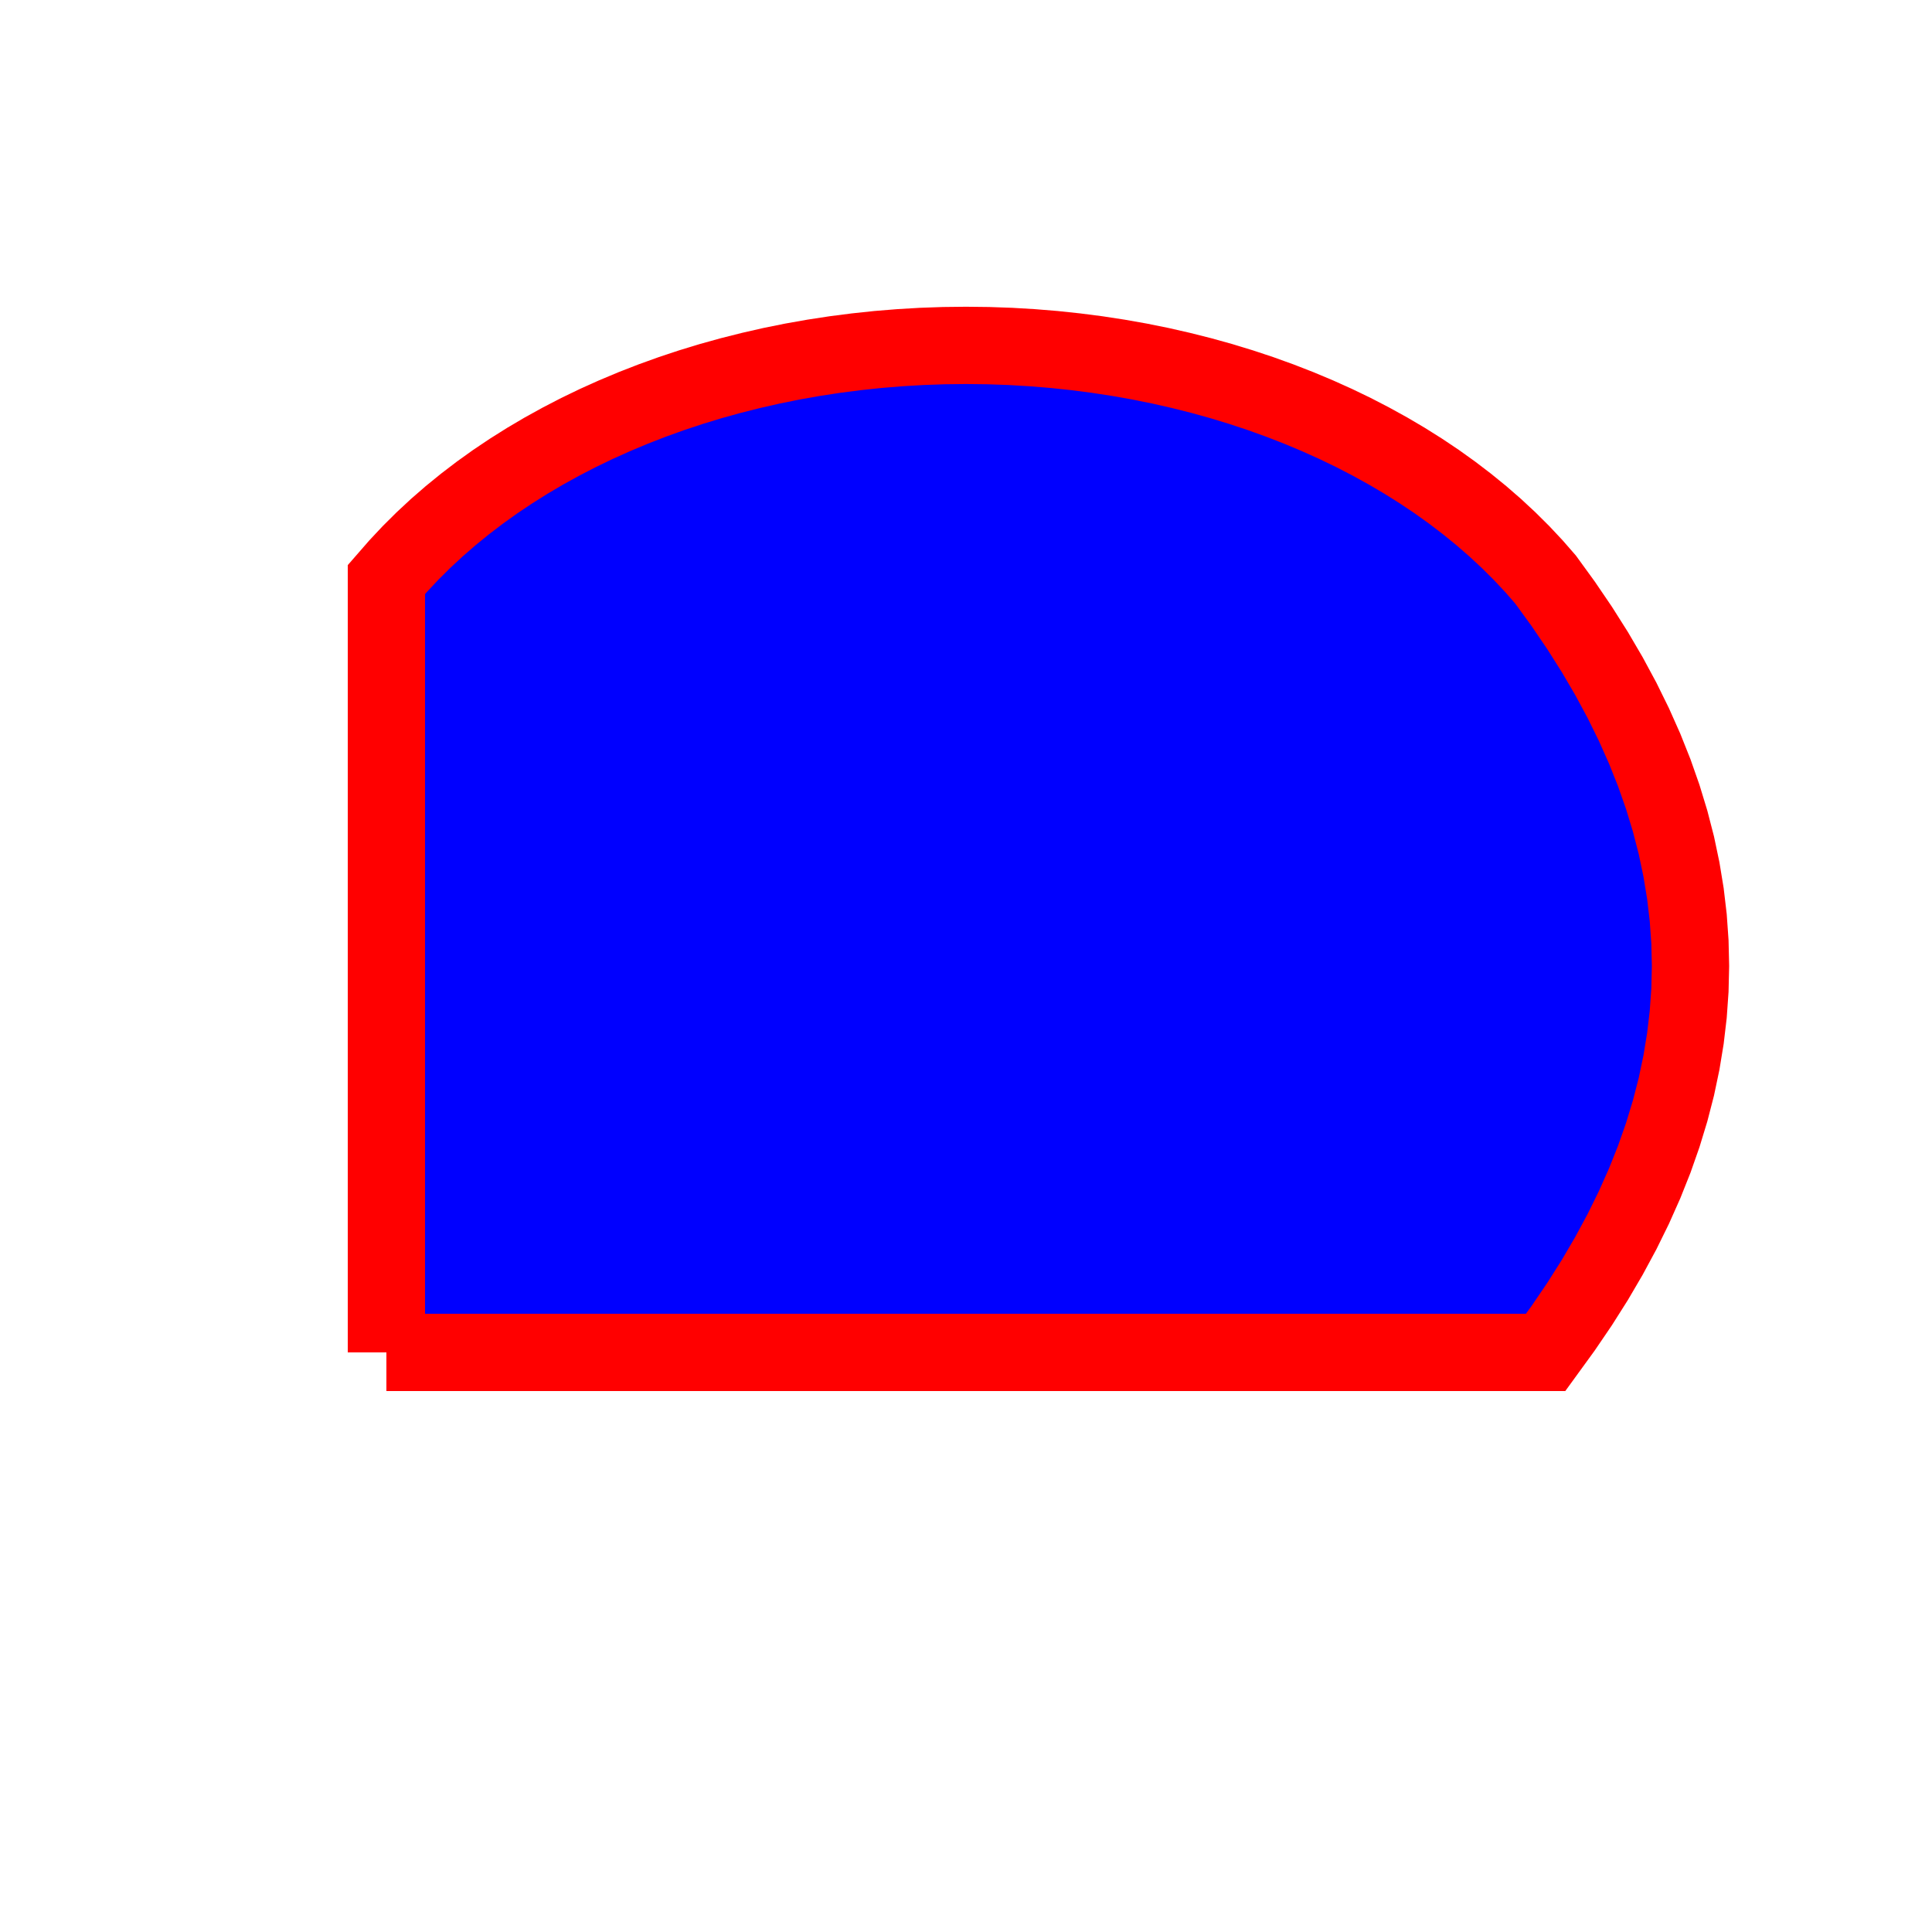
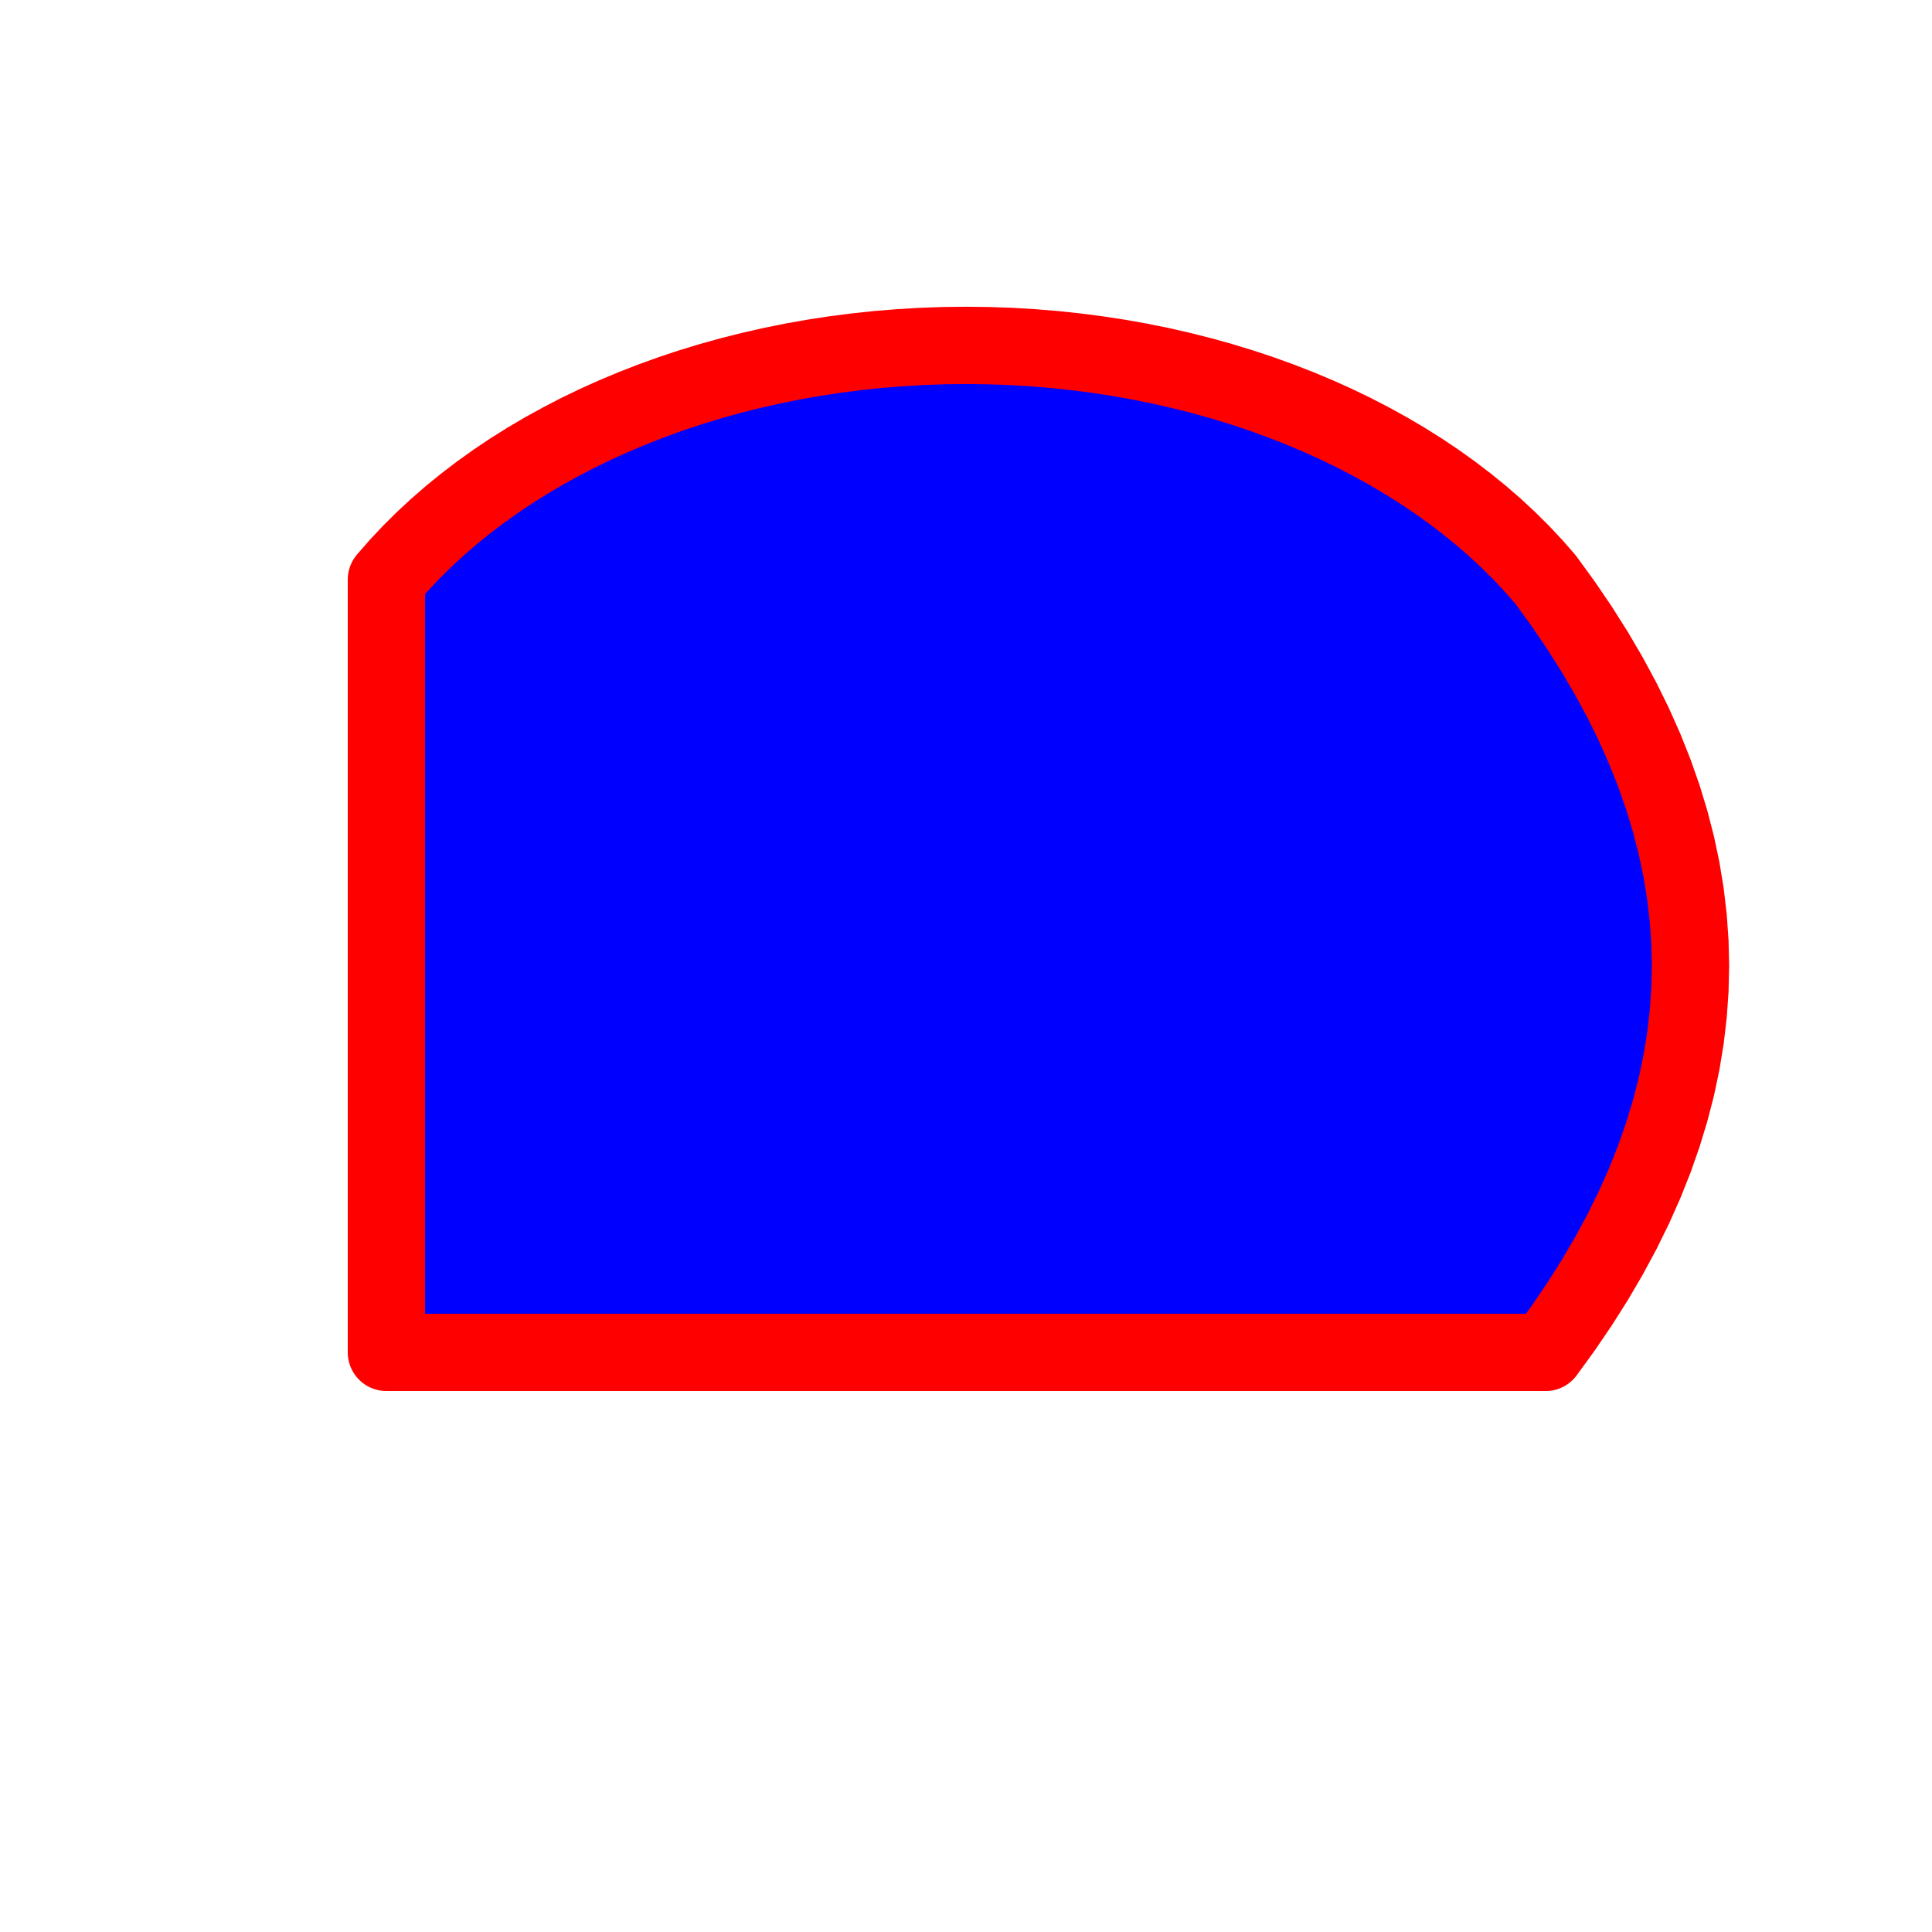
<svg xmlns="http://www.w3.org/2000/svg" height="100" width="100">
  <g>
    <defs>
      <clipPath id="my_curve_layer_filled_clip_path">
        <rect height="100" width="100" x="0" y="0" />
      </clipPath>
    </defs>
    <g height="100" width="100">
      <g clip-path="url(#my_curve_layer_filled_clip_path)" transform="translate(0,0)">
        <path d="M 20 70 L 20.172 70 L 20.674 70 L 21.483 70 L 22.578 70 L 23.937 70 L 25.537 70 L 27.357 70 L 29.375 70 L 31.569 70 L 33.916 70 L 36.395 70 L 38.984 70 L 41.661 70 L 44.404 70 L 47.191 70 L 50 70 L 52.809 70 L 55.596 70 L 58.339 70 L 61.016 70 L 63.605 70 L 66.084 70 L 68.431 70 L 70.625 70 L 72.643 70 L 74.463 70 L 76.063 70 L 77.422 70 L 78.517 70 L 79.326 70 L 79.828 70 L 80 70 L 80.908 68.75 L 81.758 67.5 L 82.549 66.25 L 83.281 65 L 83.955 63.75 L 84.57 62.5 L 85.127 61.25 L 85.625 60 L 86.064 58.75 L 86.445 57.5 L 86.768 56.25 L 87.031 55 L 87.236 53.75 L 87.383 52.5 L 87.471 51.25 L 87.5 50 L 87.471 48.75 L 87.383 47.5 L 87.236 46.25 L 87.031 45 L 86.768 43.75 L 86.445 42.5 L 86.064 41.25 L 85.625 40 L 85.127 38.75 L 84.57 37.5 L 83.955 36.25 L 83.281 35 L 82.549 33.75 L 81.758 32.5 L 80.908 31.25 L 80 30 L 79.392 29.303 L 78.755 28.624 L 78.09 27.963 L 77.398 27.319 L 76.679 26.694 L 75.934 26.088 L 75.165 25.501 L 74.371 24.932 L 73.553 24.384 L 72.712 23.855 L 71.85 23.347 L 70.966 22.859 L 70.062 22.391 L 69.138 21.945 L 68.195 21.521 L 67.234 21.118 L 66.256 20.737 L 65.26 20.378 L 64.249 20.042 L 63.223 19.729 L 62.182 19.44 L 61.127 19.174 L 60.06 18.931 L 58.981 18.713 L 57.89 18.52 L 56.788 18.351 L 55.677 18.208 L 54.557 18.089 L 53.428 17.997 L 52.292 17.93 L 51.149 17.89 L 50 17.877 L 48.851 17.89 L 47.708 17.93 L 46.572 17.997 L 45.443 18.089 L 44.323 18.208 L 43.212 18.351 L 42.11 18.52 L 41.019 18.713 L 39.94 18.931 L 38.873 19.174 L 37.818 19.44 L 36.777 19.729 L 35.751 20.042 L 34.74 20.378 L 33.744 20.737 L 32.766 21.118 L 31.805 21.521 L 30.862 21.945 L 29.938 22.391 L 29.034 22.859 L 28.15 23.347 L 27.288 23.855 L 26.447 24.384 L 25.629 24.932 L 24.835 25.501 L 24.066 26.088 L 23.321 26.694 L 22.602 27.319 L 21.91 27.963 L 21.245 28.624 L 20.608 29.303 L 20 30 L 20 30.115 L 20 30.449 L 20 30.989 L 20 31.719 L 20 32.625 L 20 33.691 L 20 34.905 L 20 36.25 L 20 37.712 L 20 39.277 L 20 40.93 L 20 42.656 L 20 44.441 L 20 46.27 L 20 48.127 L 20 50 L 20 51.873 L 20 53.73 L 20 55.559 L 20 57.344 L 20 59.07 L 20 60.723 L 20 62.288 L 20 63.75 L 20 65.095 L 20 66.309 L 20 67.375 L 20 68.281 L 20 69.011 L 20 69.551 L 20 69.885 L 20 70" fill="rgb(0, 0, 255)" opacity="1" />
      </g>
      <g clip-path="url(#my_curve_layer_filled_clip_path)" transform="translate(0,0)">
-         <path d="M 20 70 L 20.172 70 L 20.674 70 L 21.483 70 L 22.578 70 L 23.937 70 L 25.537 70 L 27.357 70 L 29.375 70 L 31.569 70 L 33.916 70 L 36.395 70 L 38.984 70 L 41.661 70 L 44.404 70 L 47.191 70 L 50 70 L 52.809 70 L 55.596 70 L 58.339 70 L 61.016 70 L 63.605 70 L 66.084 70 L 68.431 70 L 70.625 70 L 72.643 70 L 74.463 70 L 76.063 70 L 77.422 70 L 78.517 70 L 79.326 70 L 79.828 70 L 80 70 L 80.908 68.75 L 81.758 67.5 L 82.549 66.25 L 83.281 65 L 83.955 63.75 L 84.57 62.5 L 85.127 61.25 L 85.625 60 L 86.064 58.75 L 86.445 57.5 L 86.768 56.25 L 87.031 55 L 87.236 53.75 L 87.383 52.5 L 87.471 51.25 L 87.5 50 L 87.471 48.75 L 87.383 47.5 L 87.236 46.25 L 87.031 45 L 86.768 43.75 L 86.445 42.5 L 86.064 41.25 L 85.625 40 L 85.127 38.75 L 84.57 37.5 L 83.955 36.25 L 83.281 35 L 82.549 33.75 L 81.758 32.5 L 80.908 31.25 L 80 30 L 79.392 29.303 L 78.755 28.624 L 78.09 27.963 L 77.398 27.319 L 76.679 26.694 L 75.934 26.088 L 75.165 25.501 L 74.371 24.932 L 73.553 24.384 L 72.712 23.855 L 71.85 23.347 L 70.966 22.859 L 70.062 22.391 L 69.138 21.945 L 68.195 21.521 L 67.234 21.118 L 66.256 20.737 L 65.26 20.378 L 64.249 20.042 L 63.223 19.729 L 62.182 19.44 L 61.127 19.174 L 60.06 18.931 L 58.981 18.713 L 57.89 18.52 L 56.788 18.351 L 55.677 18.208 L 54.557 18.089 L 53.428 17.997 L 52.292 17.93 L 51.149 17.89 L 50 17.877 L 48.851 17.89 L 47.708 17.93 L 46.572 17.997 L 45.443 18.089 L 44.323 18.208 L 43.212 18.351 L 42.11 18.52 L 41.019 18.713 L 39.94 18.931 L 38.873 19.174 L 37.818 19.44 L 36.777 19.729 L 35.751 20.042 L 34.74 20.378 L 33.744 20.737 L 32.766 21.118 L 31.805 21.521 L 30.862 21.945 L 29.938 22.391 L 29.034 22.859 L 28.15 23.347 L 27.288 23.855 L 26.447 24.384 L 25.629 24.932 L 24.835 25.501 L 24.066 26.088 L 23.321 26.694 L 22.602 27.319 L 21.91 27.963 L 21.245 28.624 L 20.608 29.303 L 20 30 L 20 30.115 L 20 30.449 L 20 30.989 L 20 31.719 L 20 32.625 L 20 33.691 L 20 34.905 L 20 36.25 L 20 37.712 L 20 39.277 L 20 40.93 L 20 42.656 L 20 44.441 L 20 46.27 L 20 48.127 L 20 50 L 20 51.873 L 20 53.73 L 20 55.559 L 20 57.344 L 20 59.07 L 20 60.723 L 20 62.288 L 20 63.75 L 20 65.095 L 20 66.309 L 20 67.375 L 20 68.281 L 20 69.011 L 20 69.551 L 20 69.885 L 20 70" fill="none" opacity="1" stroke="rgb(255, 0, 0)" stroke-width="4" />
+         <path d="M 20 70 L 20.172 70 L 20.674 70 L 21.483 70 L 22.578 70 L 23.937 70 L 25.537 70 L 27.357 70 L 29.375 70 L 31.569 70 L 33.916 70 L 36.395 70 L 38.984 70 L 41.661 70 L 44.404 70 L 47.191 70 L 50 70 L 52.809 70 L 55.596 70 L 58.339 70 L 61.016 70 L 63.605 70 L 66.084 70 L 68.431 70 L 70.625 70 L 72.643 70 L 74.463 70 L 76.063 70 L 77.422 70 L 78.517 70 L 79.326 70 L 79.828 70 L 80 70 L 80.908 68.75 L 81.758 67.5 L 82.549 66.25 L 83.281 65 L 83.955 63.75 L 84.57 62.5 L 85.127 61.25 L 85.625 60 L 86.064 58.75 L 86.445 57.5 L 86.768 56.25 L 87.031 55 L 87.236 53.75 L 87.383 52.5 L 87.471 51.25 L 87.5 50 L 87.471 48.75 L 87.383 47.5 L 87.236 46.25 L 87.031 45 L 86.768 43.75 L 86.445 42.5 L 86.064 41.25 L 85.625 40 L 85.127 38.75 L 84.57 37.5 L 83.955 36.25 L 83.281 35 L 82.549 33.75 L 81.758 32.5 L 80.908 31.25 L 80 30 L 79.392 29.303 L 78.755 28.624 L 78.09 27.963 L 77.398 27.319 L 76.679 26.694 L 75.934 26.088 L 75.165 25.501 L 74.371 24.932 L 73.553 24.384 L 72.712 23.855 L 71.85 23.347 L 70.966 22.859 L 70.062 22.391 L 69.138 21.945 L 68.195 21.521 L 67.234 21.118 L 66.256 20.737 L 65.26 20.378 L 64.249 20.042 L 63.223 19.729 L 62.182 19.44 L 61.127 19.174 L 60.06 18.931 L 58.981 18.713 L 57.89 18.52 L 56.788 18.351 L 55.677 18.208 L 54.557 18.089 L 53.428 17.997 L 52.292 17.93 L 51.149 17.89 L 50 17.877 L 48.851 17.89 L 47.708 17.93 L 46.572 17.997 L 45.443 18.089 L 44.323 18.208 L 43.212 18.351 L 42.11 18.52 L 41.019 18.713 L 39.94 18.931 L 38.873 19.174 L 37.818 19.44 L 36.777 19.729 L 35.751 20.042 L 34.74 20.378 L 33.744 20.737 L 32.766 21.118 L 31.805 21.521 L 30.862 21.945 L 29.938 22.391 L 29.034 22.859 L 28.15 23.347 L 27.288 23.855 L 26.447 24.384 L 25.629 24.932 L 24.835 25.501 L 24.066 26.088 L 23.321 26.694 L 22.602 27.319 L 21.91 27.963 L 21.245 28.624 L 20.608 29.303 L 20 30 L 20 30.115 L 20 30.449 L 20 30.989 L 20 31.719 L 20 32.625 L 20 33.691 L 20 34.905 L 20 36.25 L 20 37.712 L 20 39.277 L 20 40.93 L 20 42.656 L 20 44.441 L 20 46.27 L 20 48.127 L 20 50 L 20 51.873 L 20 53.73 L 20 55.559 L 20 57.344 L 20 59.07 L 20 60.723 L 20 62.288 L 20 63.75 L 20 65.095 L 20 66.309 L 20 67.375 L 20 68.281 L 20 69.011 L 20 69.551 L 20 69.885 L 20 70" fill="none" opacity="1" stroke="rgb(255, 0, 0)" stroke-linecap="round" stroke-linejoin="round" stroke-width="4" />
      </g>
    </g>
  </g>
</svg>
